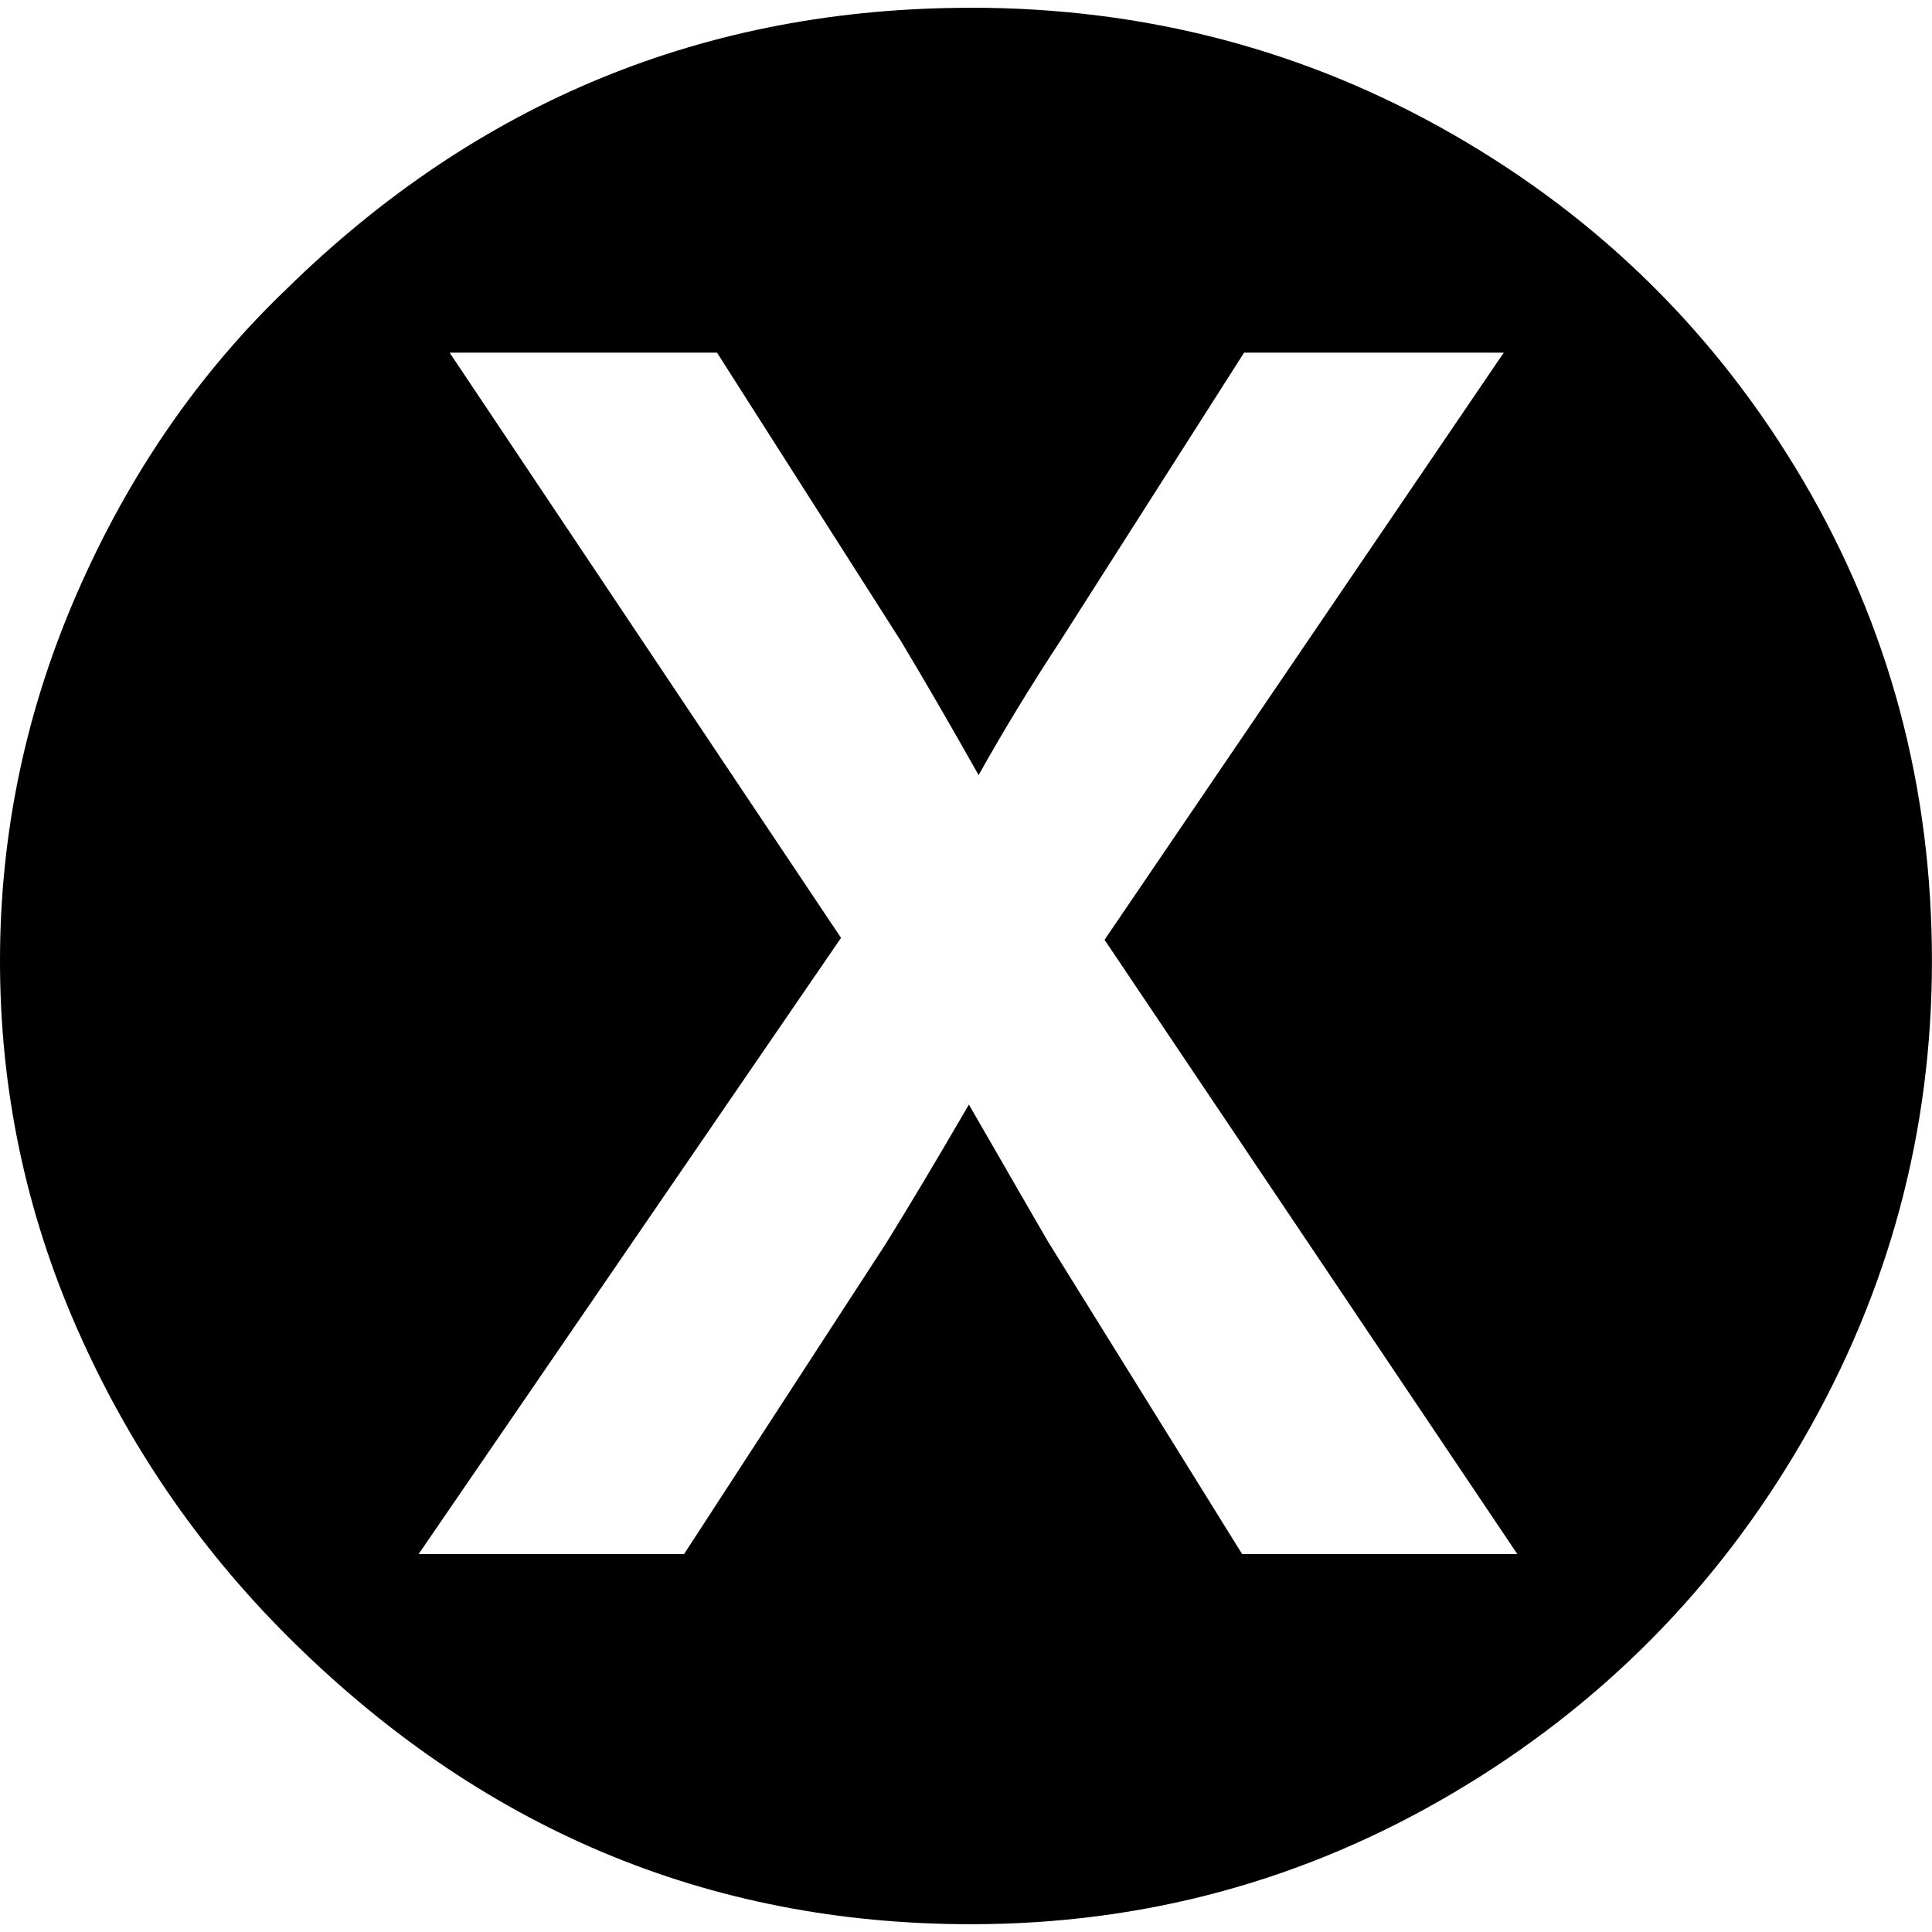
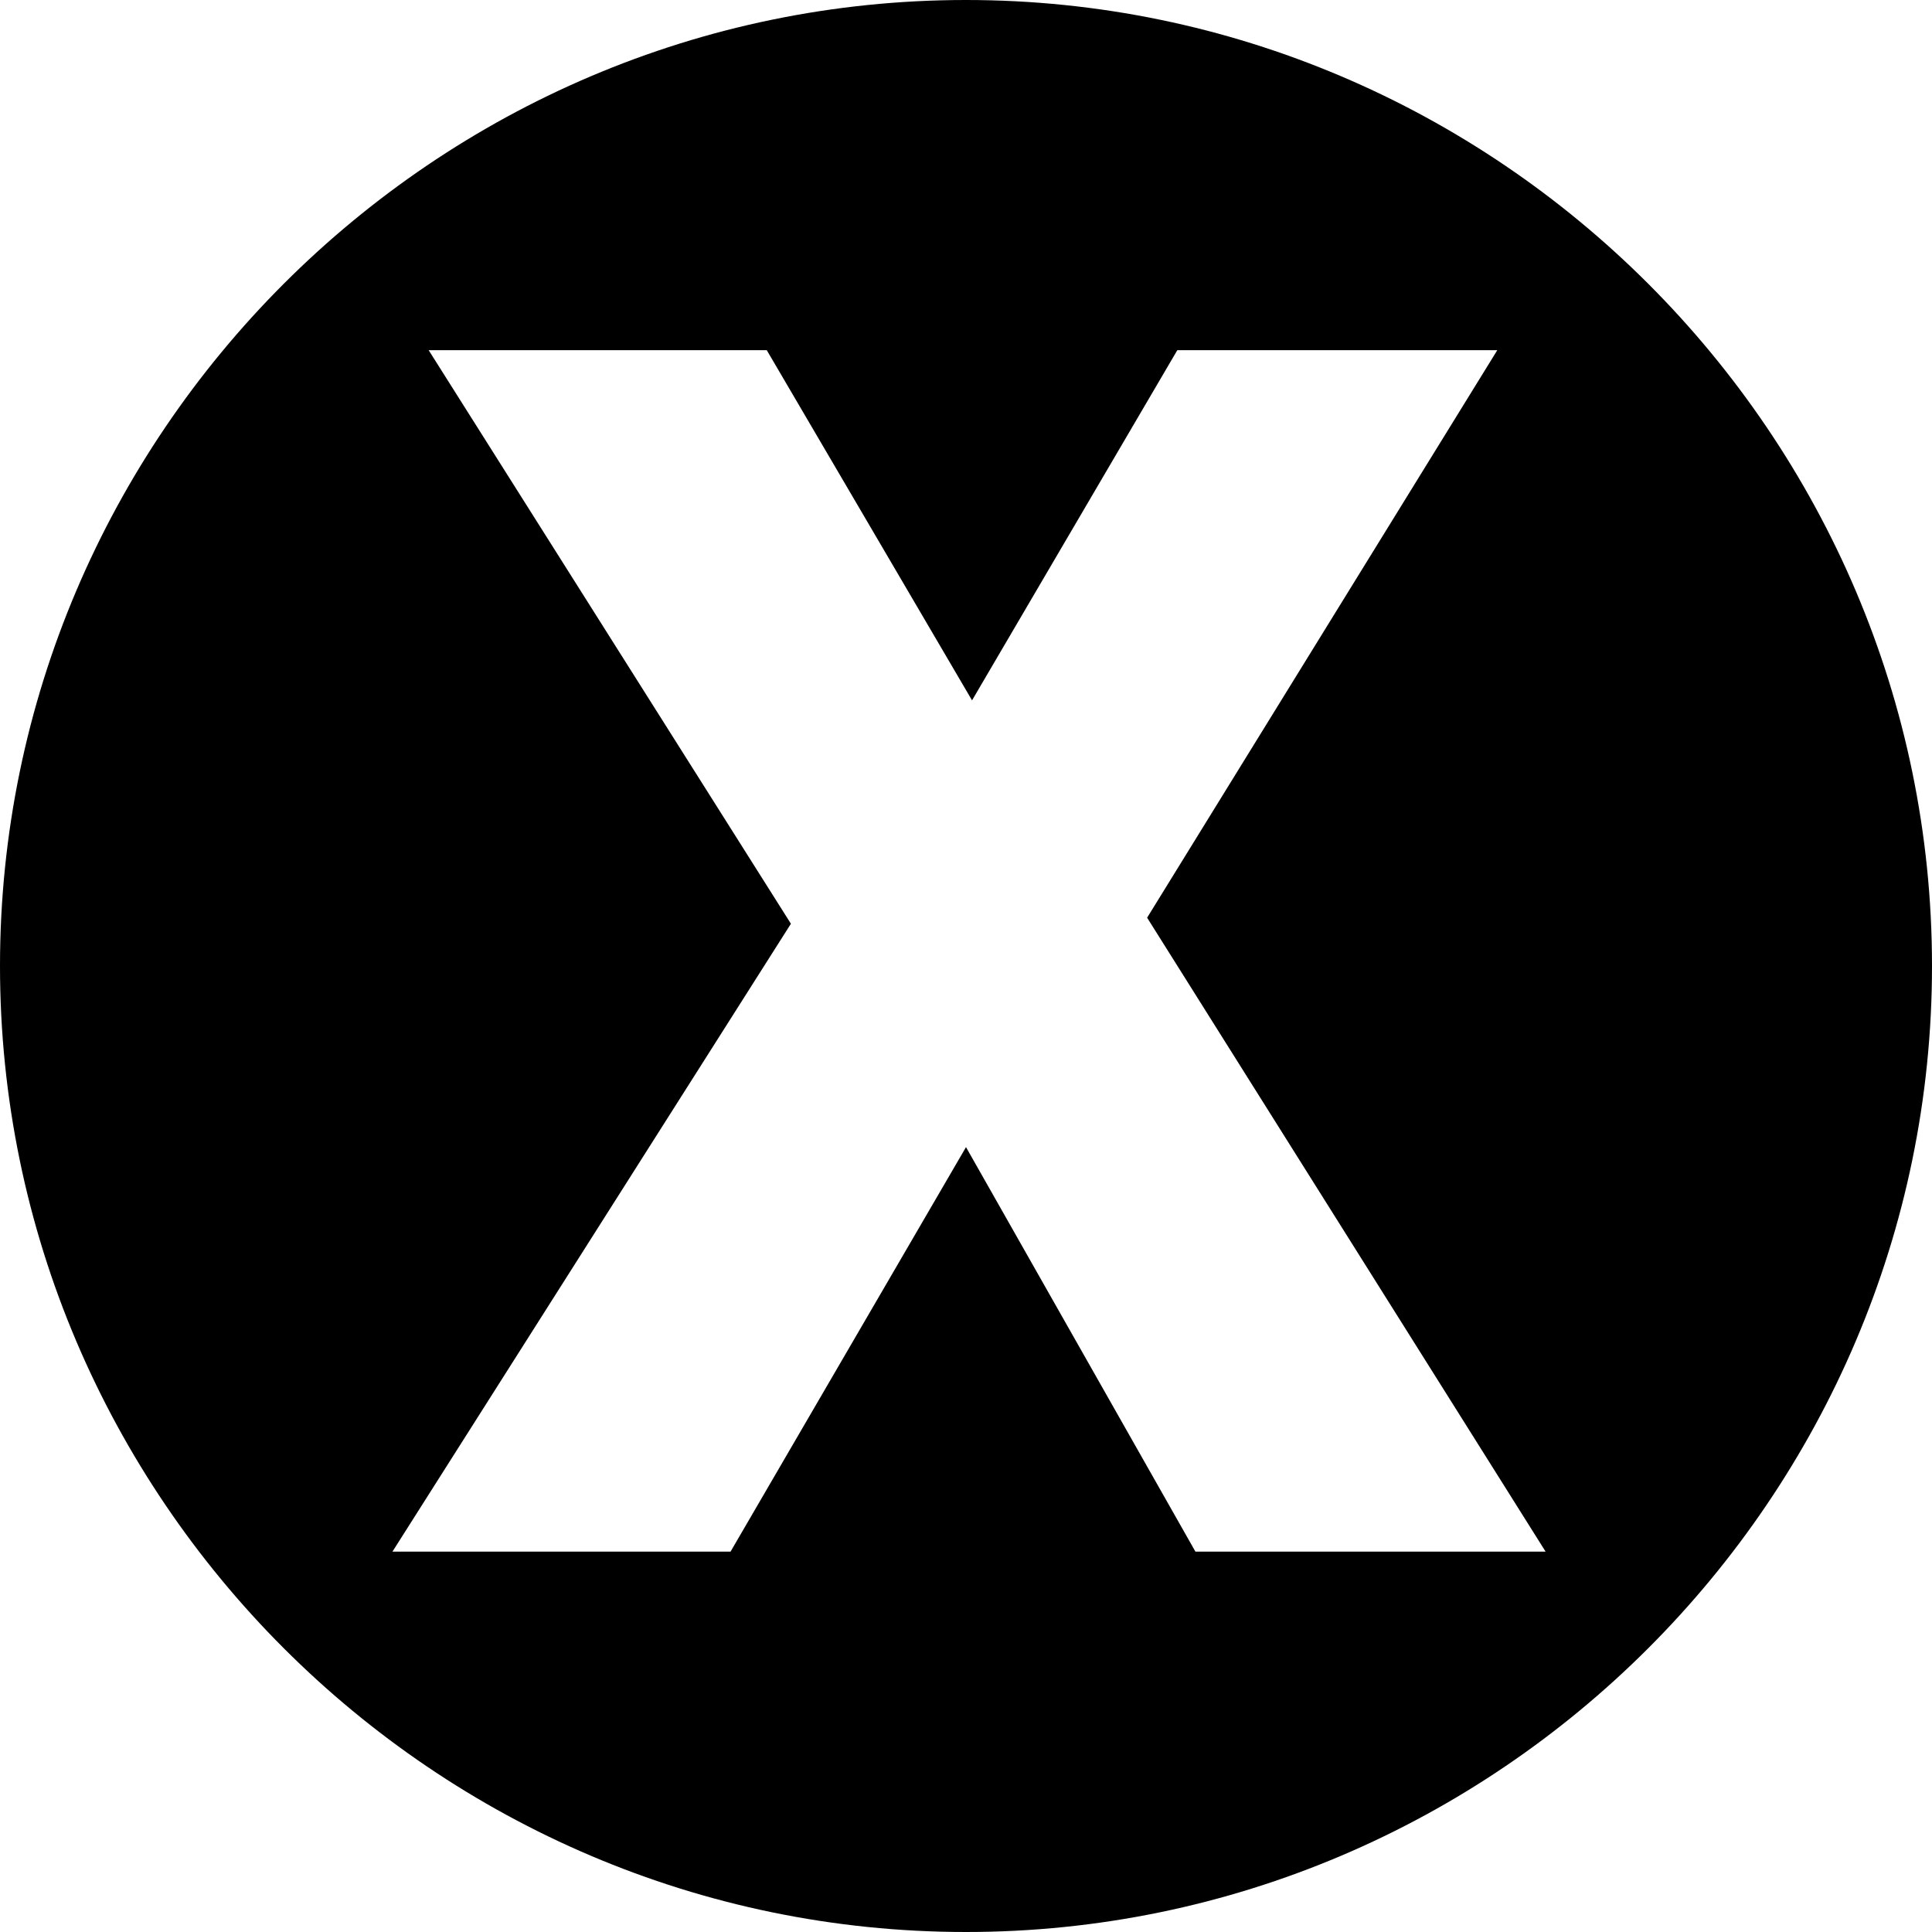
- <svg xmlns="http://www.w3.org/2000/svg" version="1.1" width="32" height="32" viewBox="0 0 32 32">
-   <path d="M16.080 0.128q4.333 0 7.992 2.102t5.793 5.729 2.134 7.96q0 4.237-2.134 7.928t-5.809 5.858-7.976 2.166q-6.548 0-11.33-4.782-2.215-2.215-3.482-5.103t-1.268-6.066 1.284-6.114 3.466-5.023q4.75-4.654 11.33-4.654zM20.574 25.741h4.558l-6.837-10.175 6.612-9.725h-4.301l-3.049 4.782q-0.738 1.123-1.348 2.215-0.706-1.252-1.284-2.215l-3.049-4.782h-4.429l6.483 9.693-6.997 10.207h4.397l3.338-5.135q0.578-0.931 1.38-2.311 1.22 2.118 1.316 2.279z" />
+ <svg xmlns="http://www.w3.org/2000/svg" version="1.1" id="Layer_1" x="0px" y="0px" width="32px" height="32px" viewBox="0 0 32 32" style="enable-background:new 0 0 32 32;" xml:space="preserve">
+   <path d="M16,0C7.2,0,0,7.2,0,16s7.2,16,16,16s16-7.2,16-16S24.8,0,16,0z M19.8,25.7L16,19H16l-3.9,6.7H6.5l6.6-10.4l-6-9.5h5.6  l3.4,5.8h0l3.4-5.8h5.3L19,15.2l6.6,10.5H19.8z" />
</svg>
